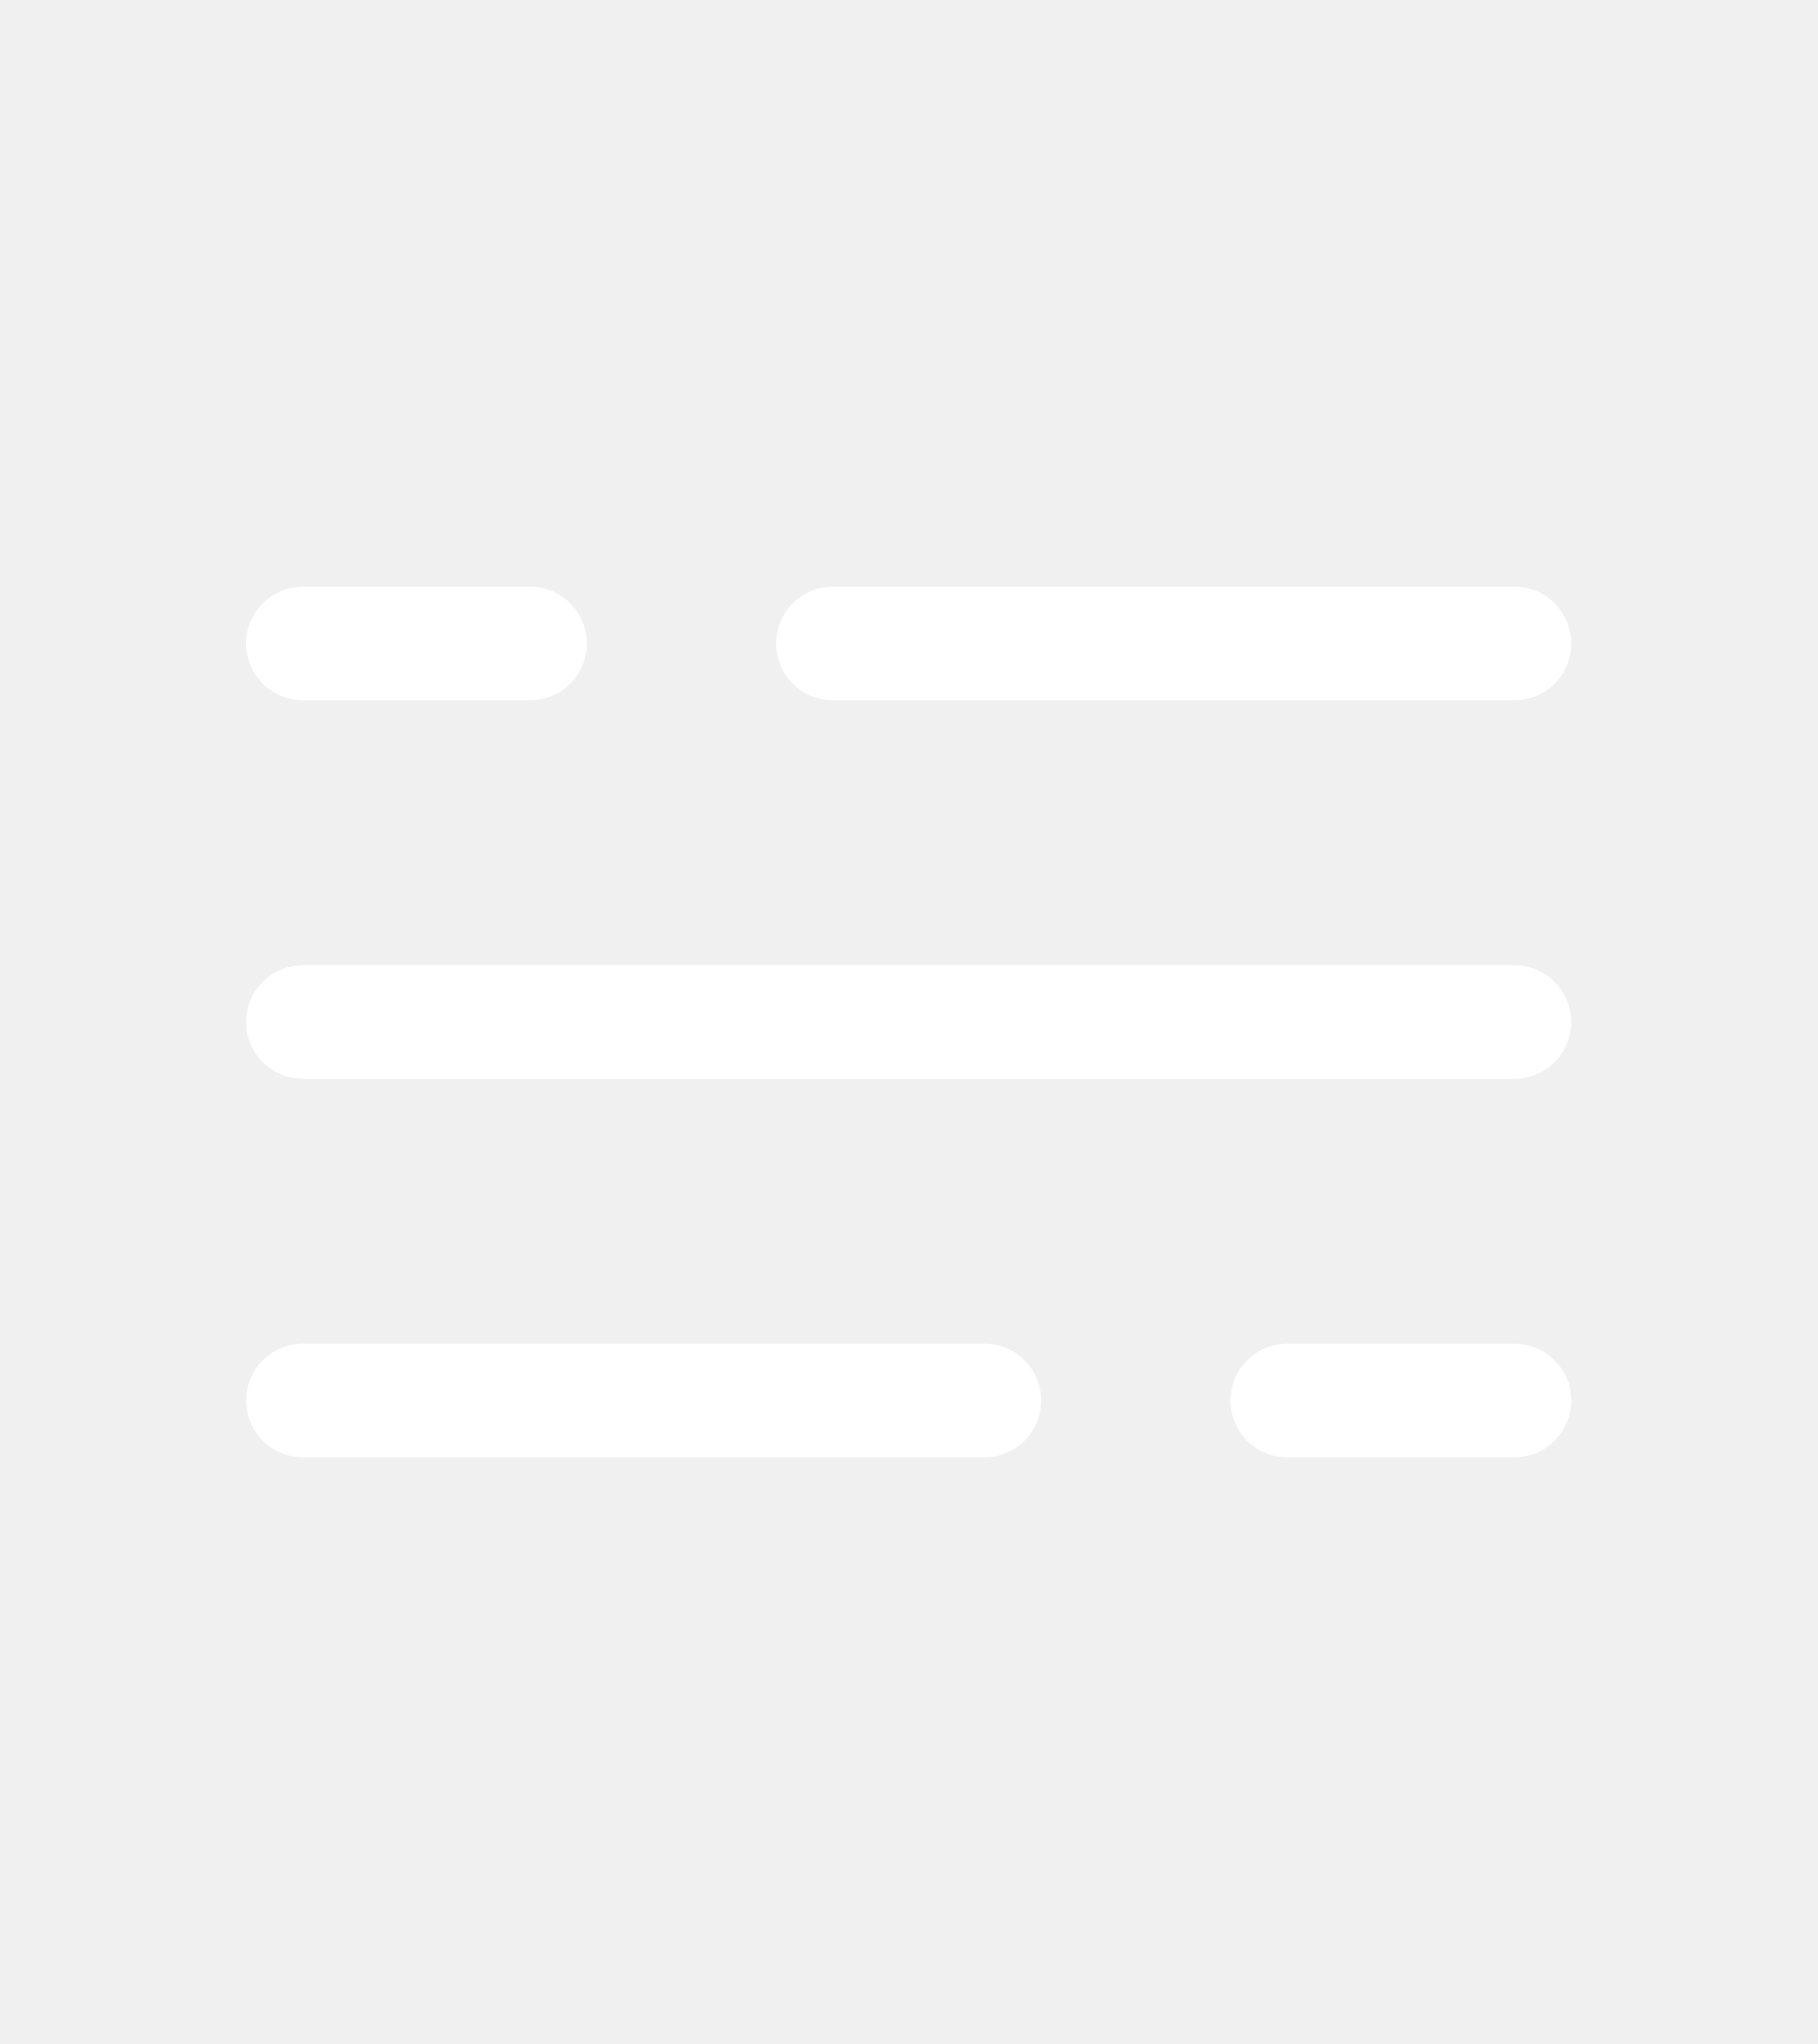
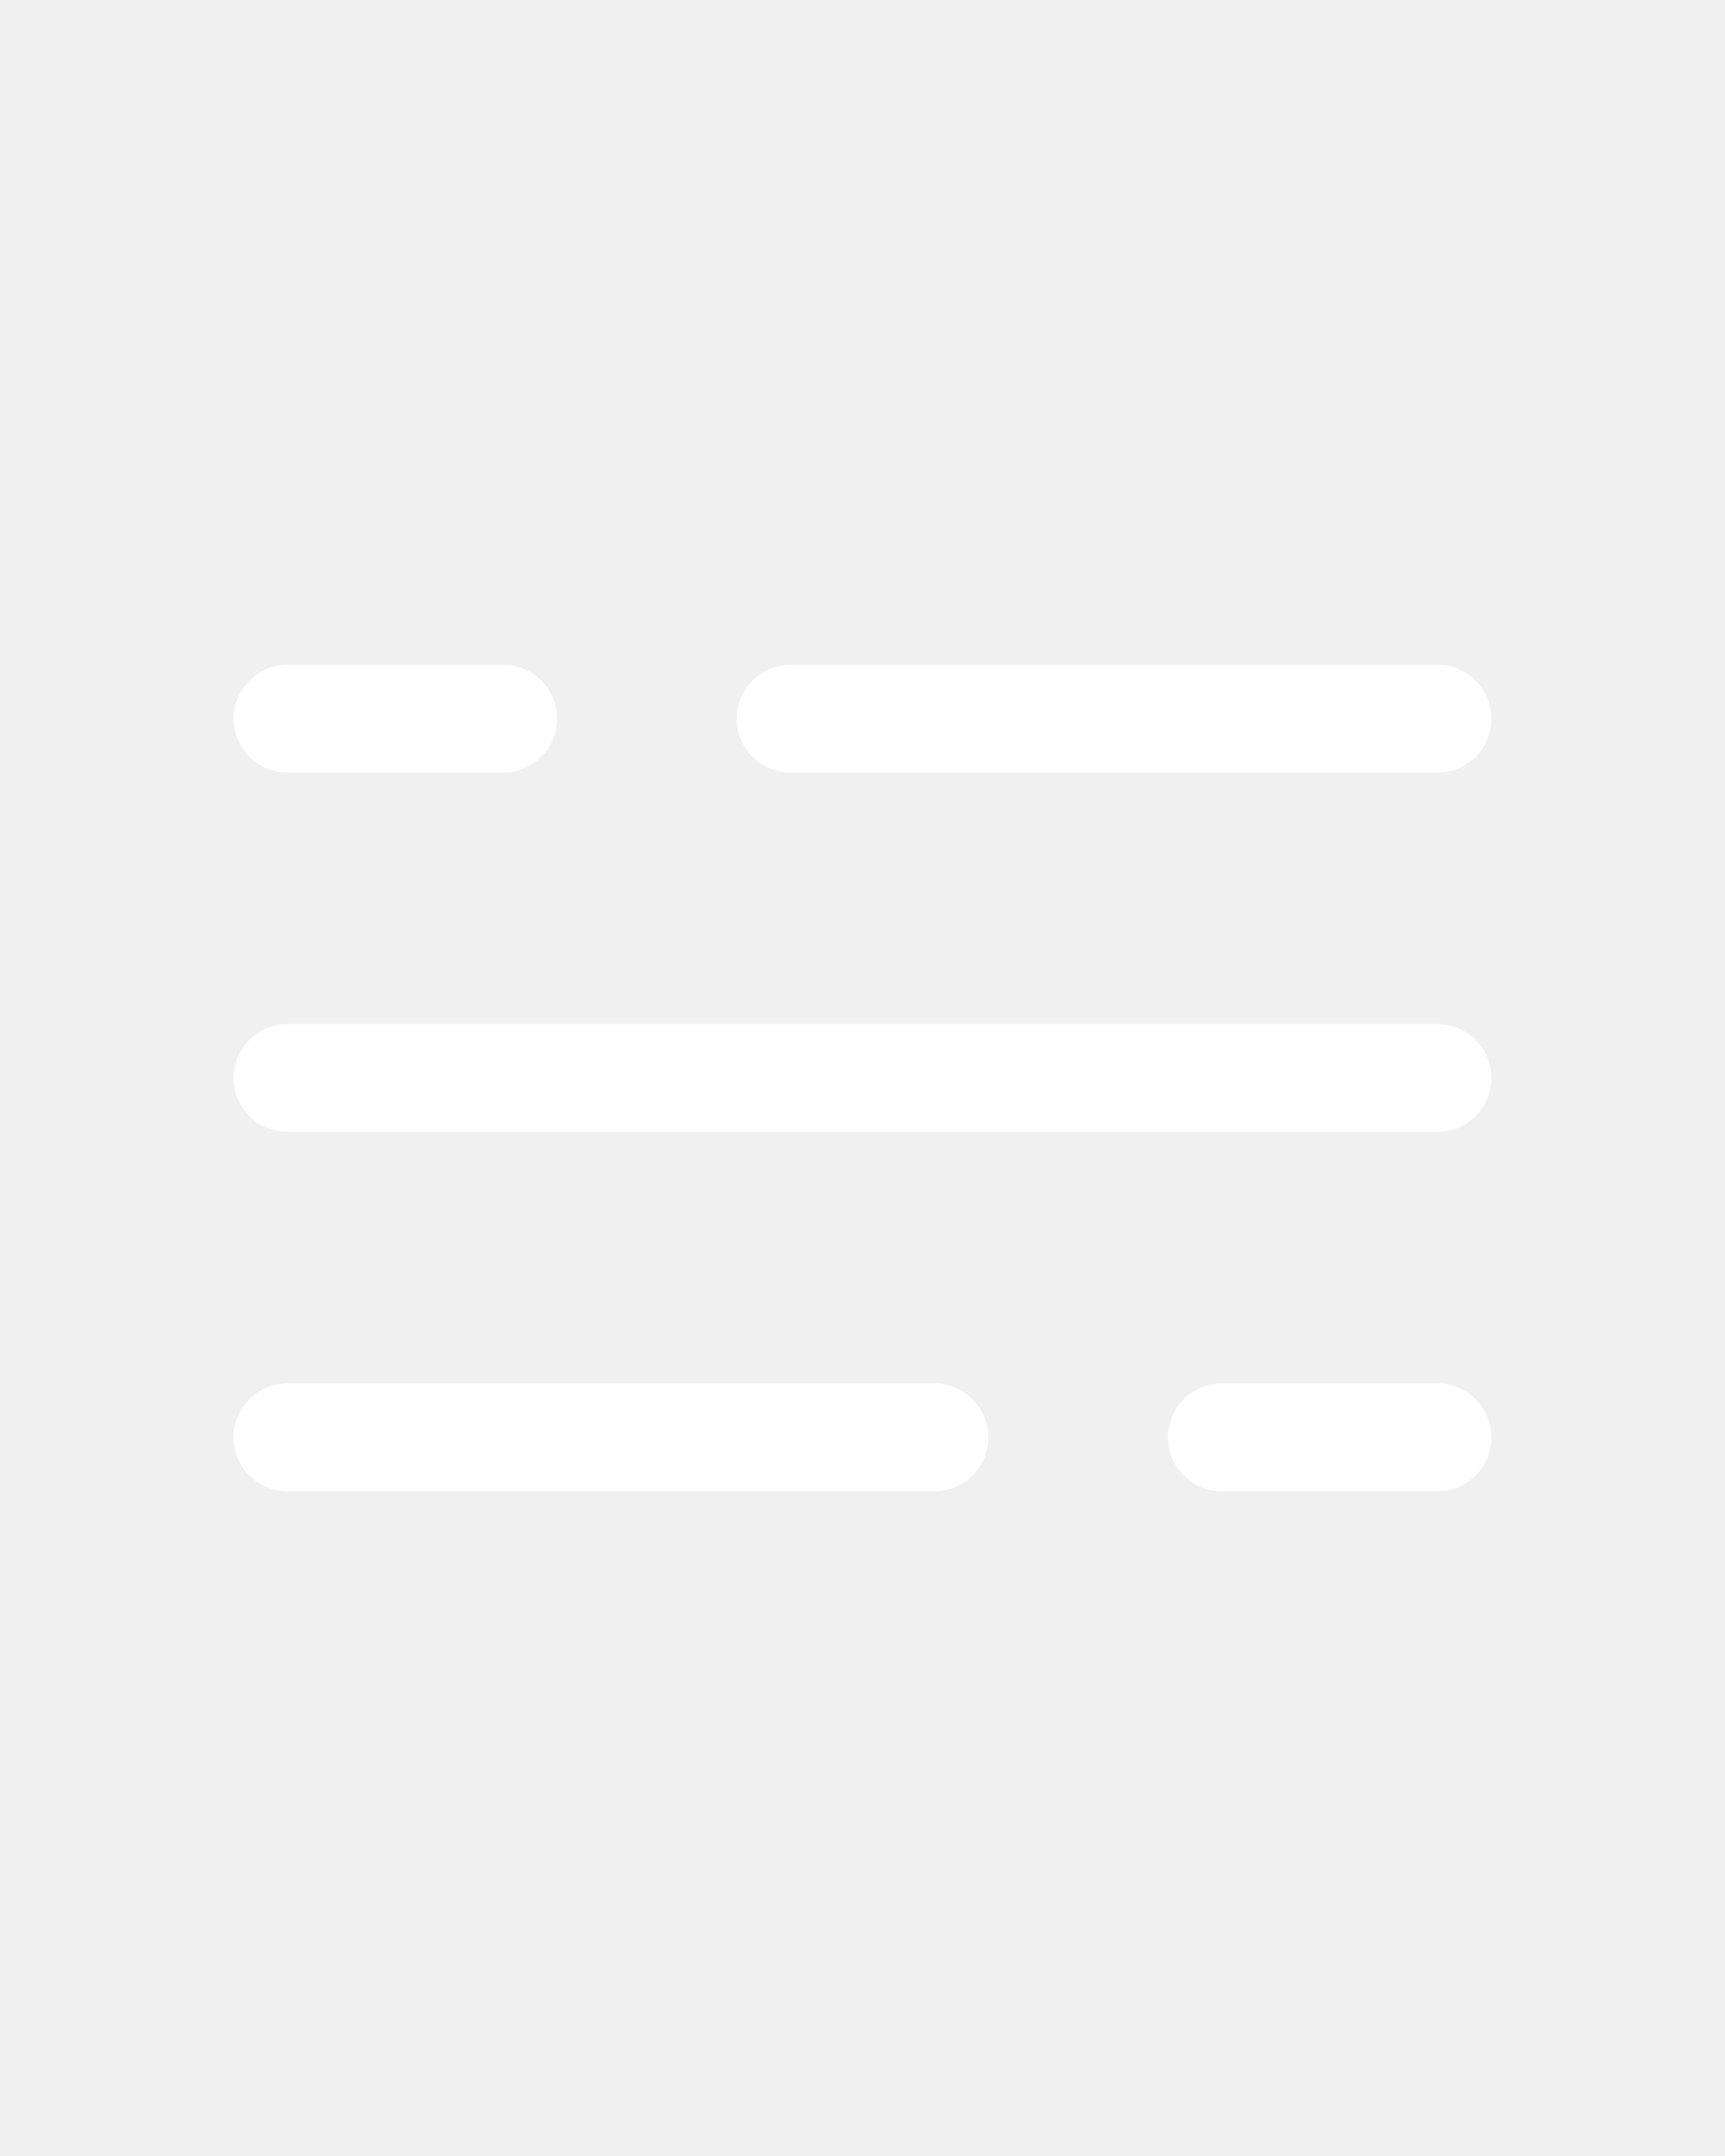
- <svg xmlns="http://www.w3.org/2000/svg" width="40px" height="45px" viewBox="0 0 24 24" fill="none">
+ <svg xmlns="http://www.w3.org/2000/svg" width="40px" height="50px" viewBox="0 0 24 24" fill="none">
  <g id="SVGRepo_bgCarrier" stroke-width="0" />
  <g id="SVGRepo_tracerCarrier" stroke-linecap="round" stroke-linejoin="round" />
  <g id="SVGRepo_iconCarrier">
    <path d="M4 7L7 7M20 7L11 7" stroke="#ffffff" stroke-width="1.5" stroke-linecap="round" />
    <path d="M20 17H17M4 17L13 17" stroke="#ffffff" stroke-width="1.5" stroke-linecap="round" />
    <path d="M4 12H7L20 12" stroke="#ffffff" stroke-width="1.5" stroke-linecap="round" />
  </g>
</svg>
